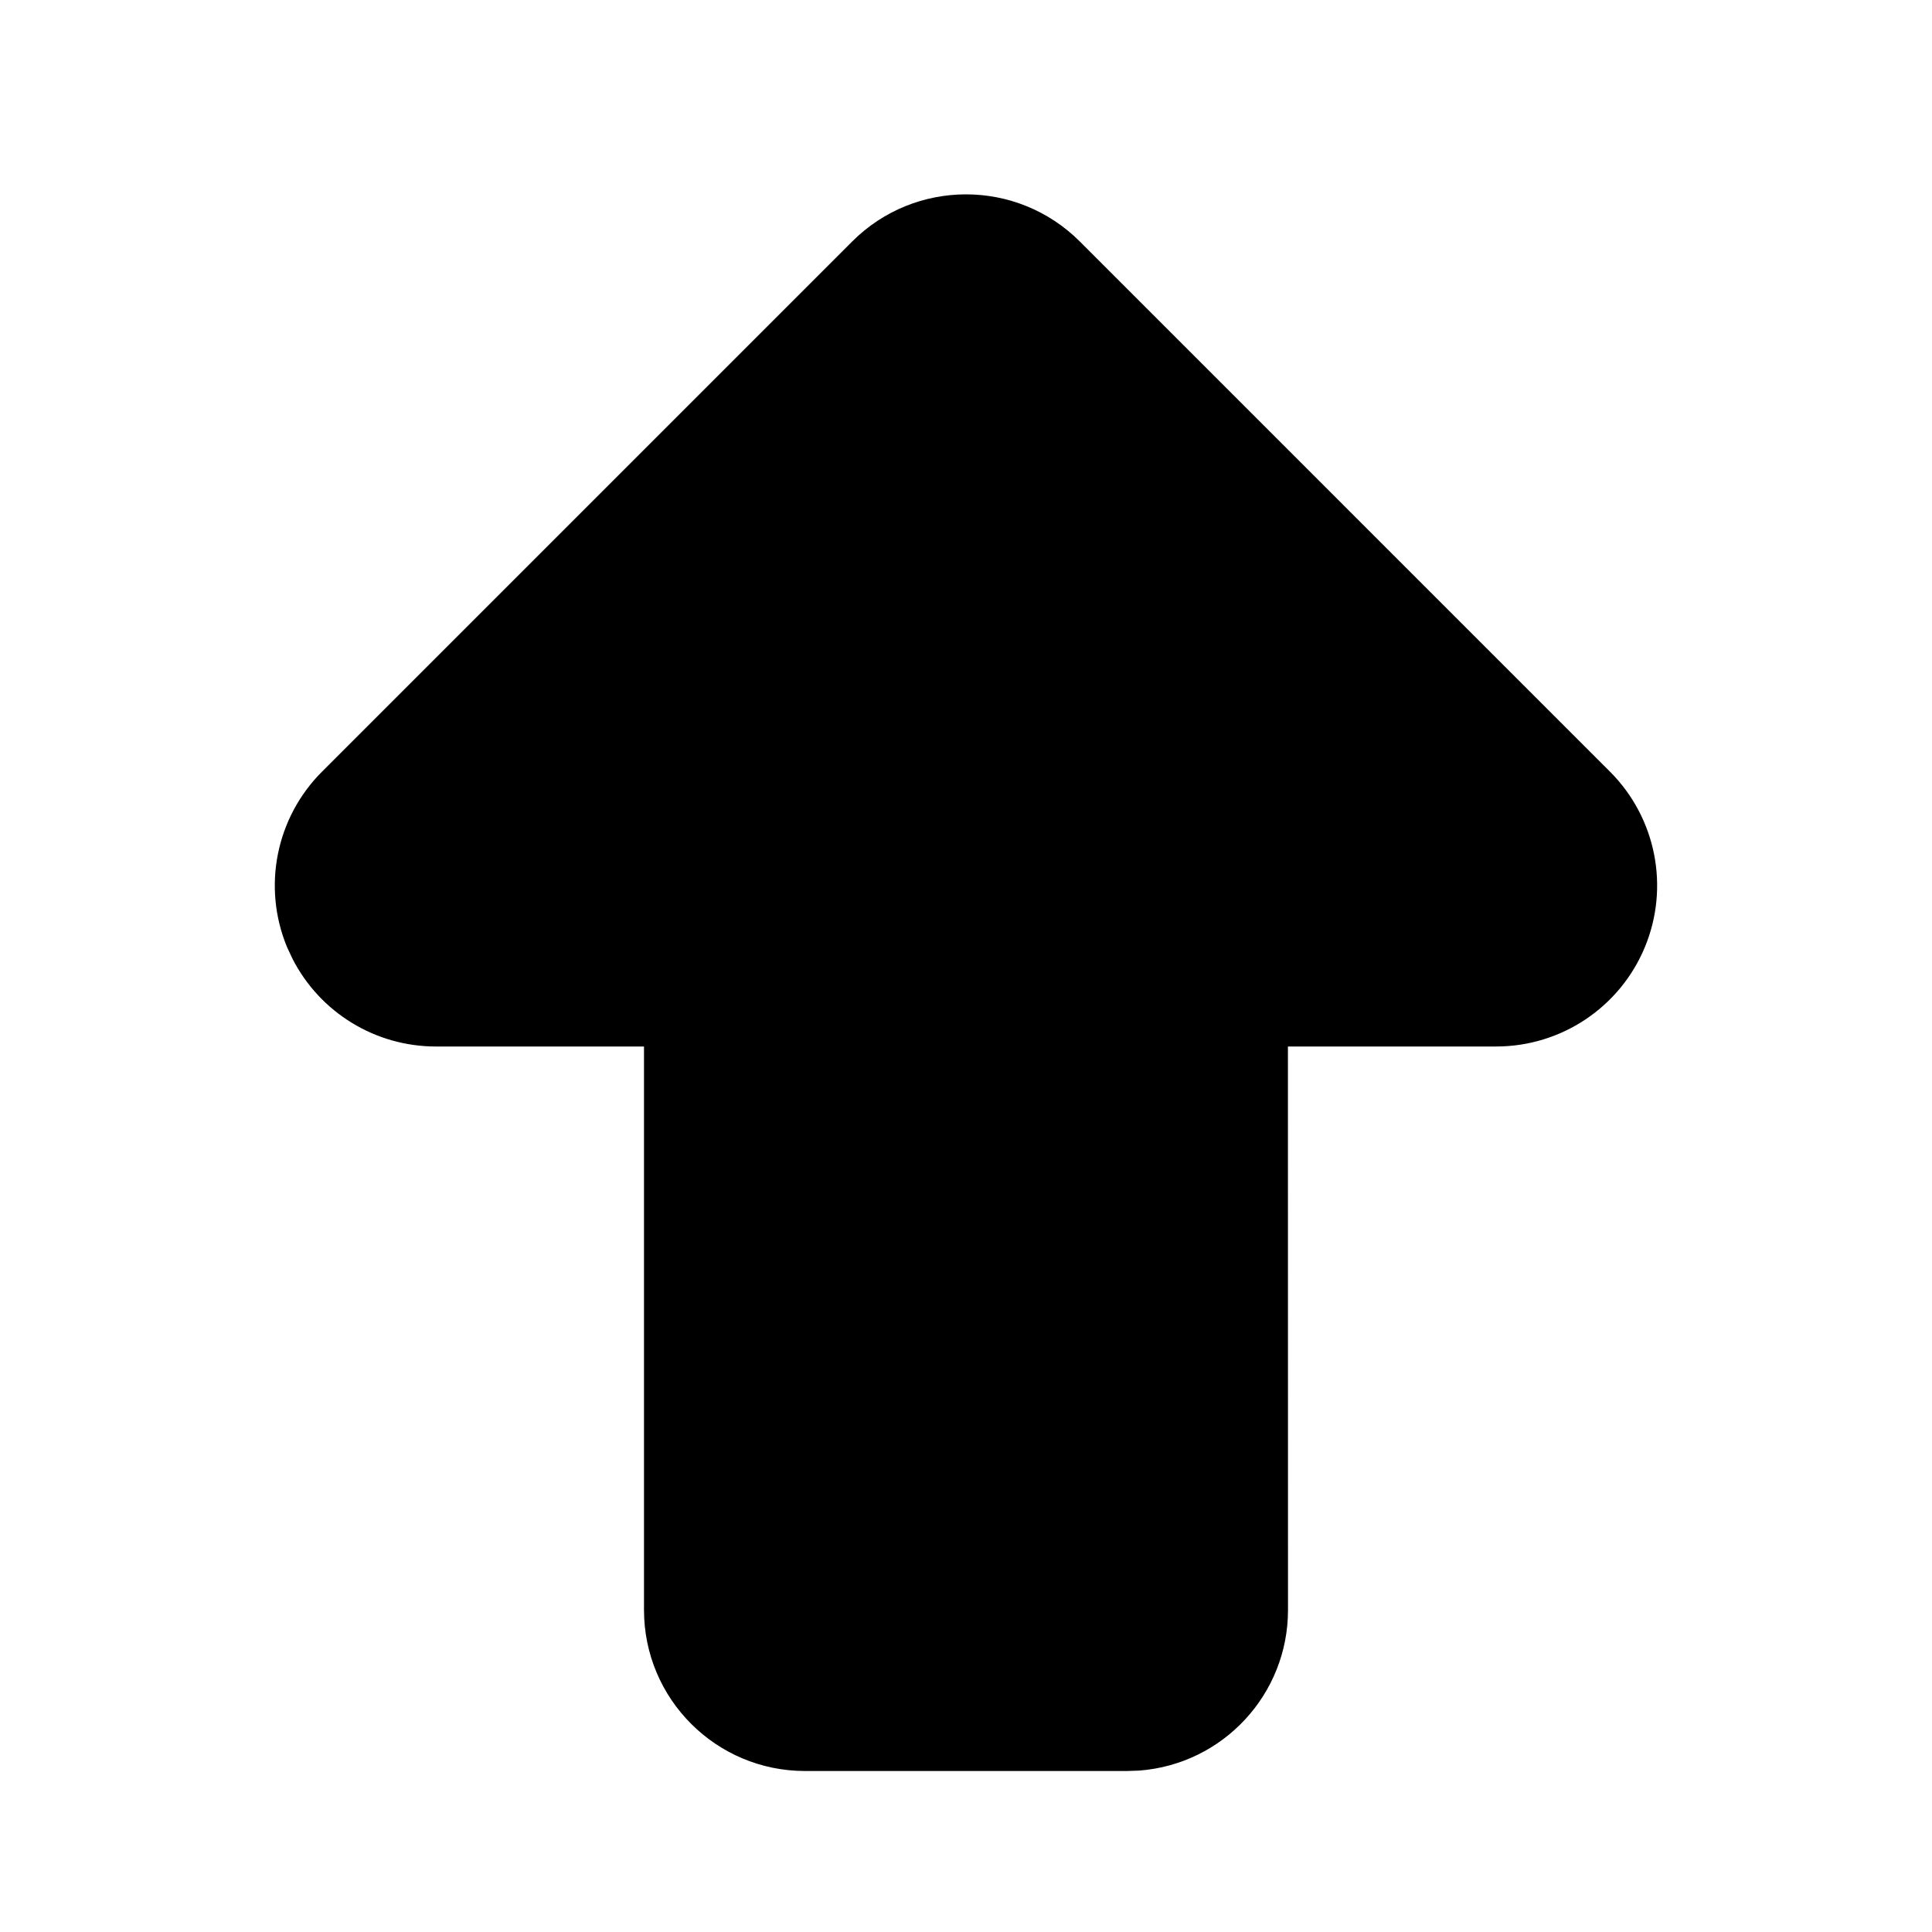
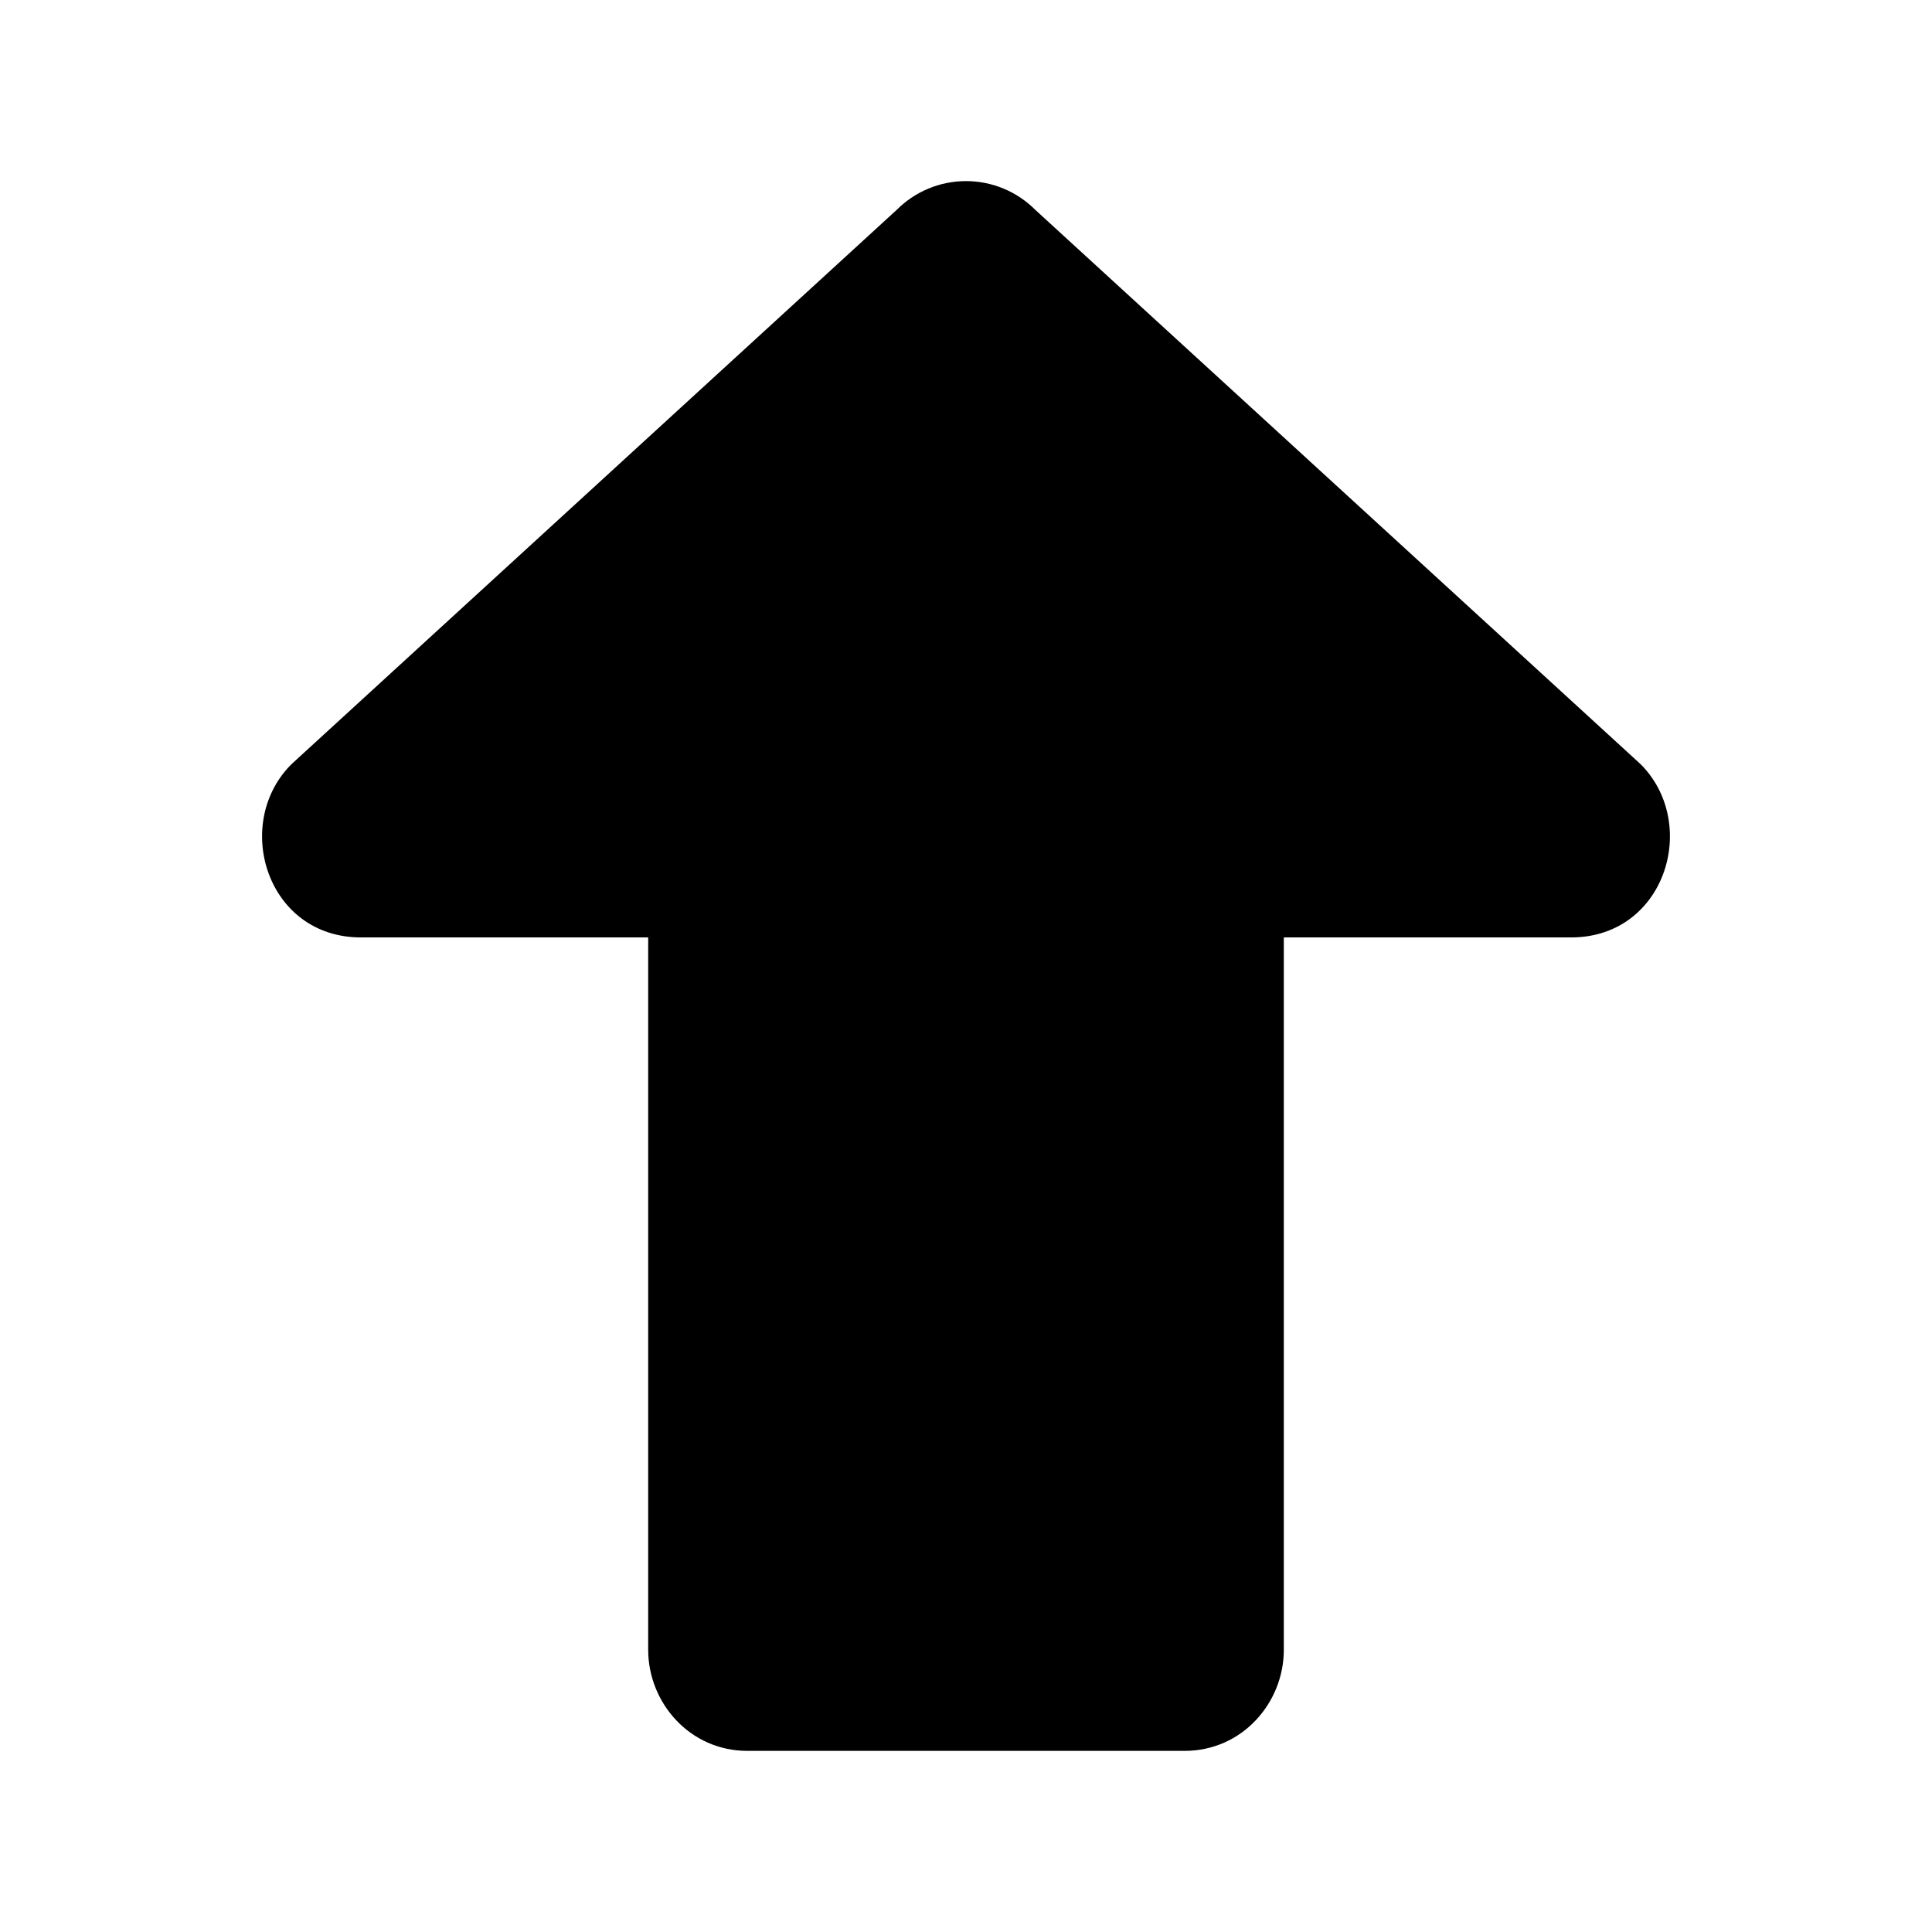
<svg xmlns="http://www.w3.org/2000/svg" width="32" height="32" viewBox="0 0 24 24">
-   <path fill="currentColor" d="M10.586 3L4 9.586a2 2 0 0 0-.434 2.18l.068.145A2 2 0 0 0 5.414 13H8v7a2 2 0 0 0 2 2h4l.15-.005A2 2 0 0 0 16 20l-.001-7h2.587A2 2 0 0 0 20 9.586L13.414 3a2 2 0 0 0-2.828 0" />
+   <path fill="currentColor" d="M11.138 2.608a1.216 1.216 0 0 1 1.724 0l7.502 6.87l.037.036c.708.744.277 2.131-.884 2.131h-3.569v8.85c0 .659-.518 1.255-1.232 1.255H9.284c-.714 0-1.232-.596-1.232-1.256v-8.849H4.483c-1.161 0-1.592-1.387-.884-2.13l.037-.036z" />
</svg>
